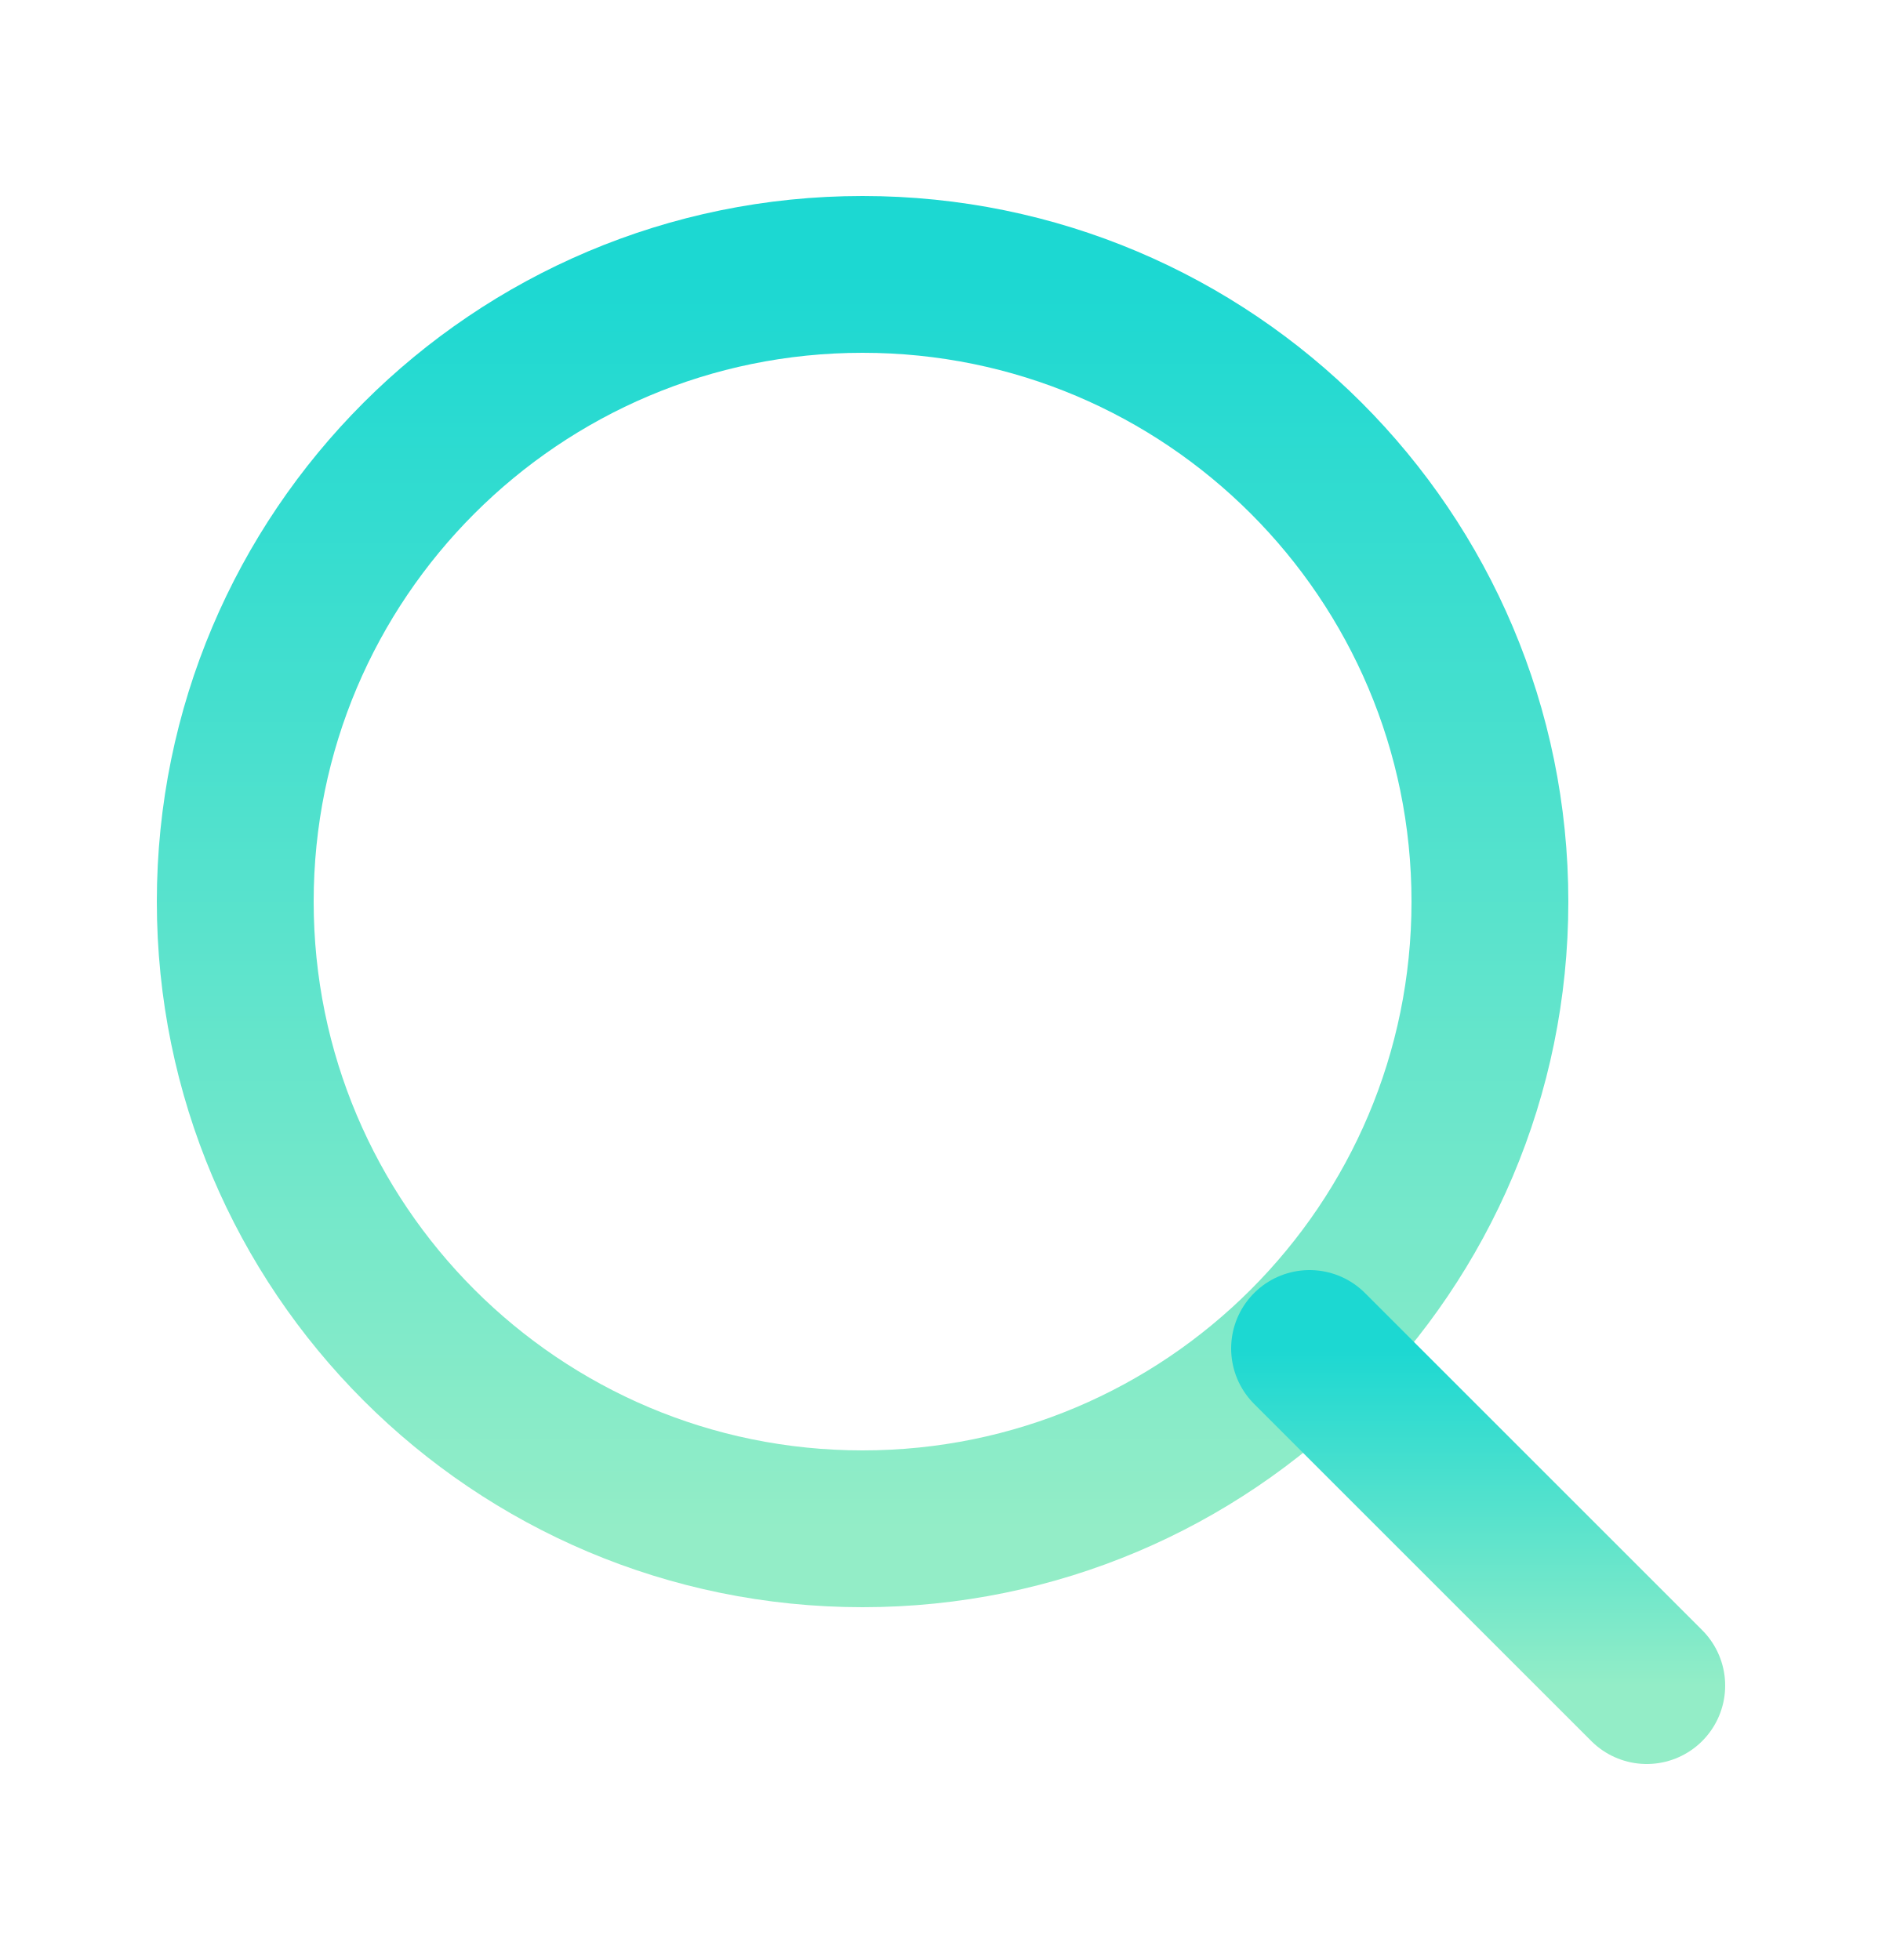
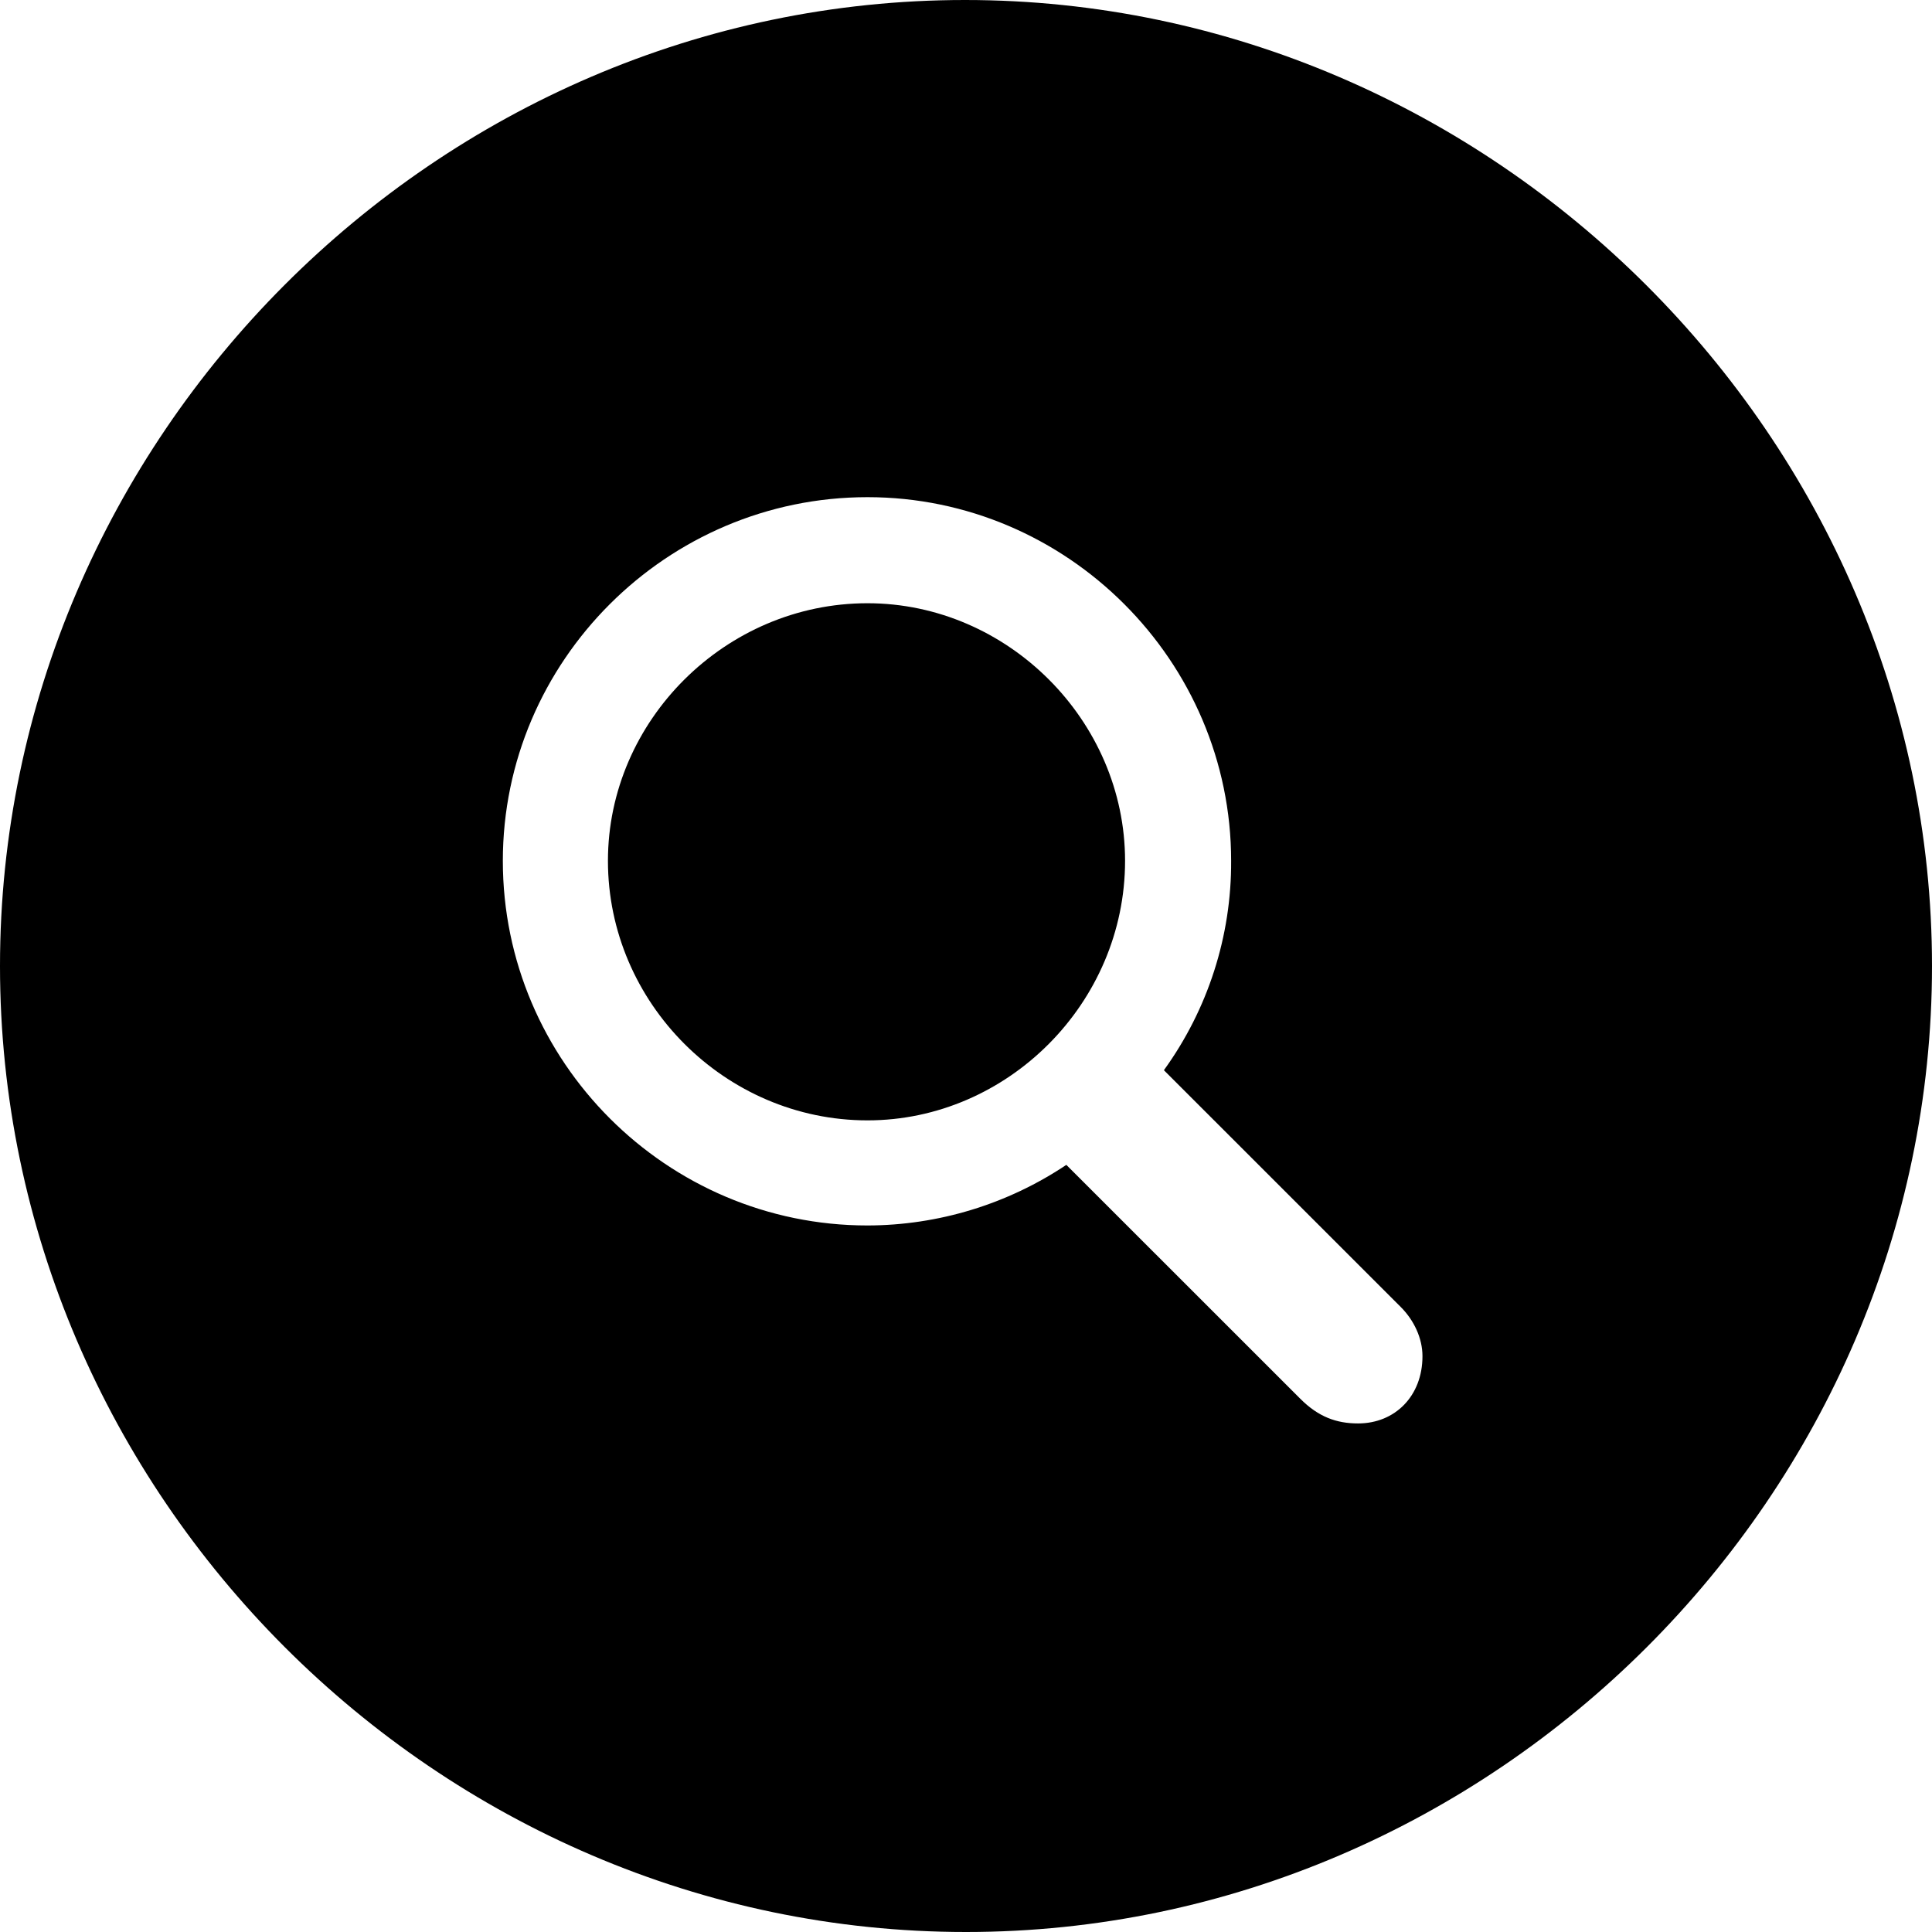
- <svg xmlns="http://www.w3.org/2000/svg" width="24" height="25" viewBox="0 0 24 25" fill="none">
-   <g id="search">
-     <path id="Vector" d="M11 19.5C15.418 19.5 19 15.918 19 11.5C19 7.082 15.418 3.5 11 3.5C6.582 3.5 3 7.082 3 11.5C3 15.918 6.582 19.5 11 19.5Z" stroke="url(#paint0_linear_251_3003)" stroke-width="2" stroke-linecap="round" stroke-linejoin="round" />
-     <path id="Vector_2" d="M21 21.5L16.7 17.2" stroke="url(#paint1_linear_251_3003)" stroke-width="2" stroke-linecap="round" stroke-linejoin="round" />
-   </g>
-   <defs>
-     <linearGradient id="paint0_linear_251_3003" x1="11.08" y1="3.5" x2="11.08" y2="19.5" gradientUnits="userSpaceOnUse">
-       <stop stop-color="#1CD8D2" />
-       <stop offset="1" stop-color="#93EDC7" />
-     </linearGradient>
-     <linearGradient id="paint1_linear_251_3003" x1="18.872" y1="17.2" x2="18.872" y2="21.5" gradientUnits="userSpaceOnUse">
-       <stop stop-color="#1CD8D2" />
-       <stop offset="1" stop-color="#93EDC7" />
-     </linearGradient>
-   </defs>
+ <svg xmlns="http://www.w3.org/2000/svg" width="30" height="30" viewBox="0 0 30 30" fill="none">
+   <path id="Vector" d="M15 30C23.191 30 30 23.206 30 15C30 6.809 23.176 0 14.985 0C6.779 0 0 6.809 0 15C0 23.206 6.794 30 15 30ZM7.808 13.367C7.808 10.265 10.353 7.72 13.47 7.72C16.573 7.72 19.117 10.265 19.117 13.367C19.123 14.534 18.757 15.672 18.073 16.618L21.75 20.294C21.956 20.5 22.088 20.779 22.088 21.059C22.088 21.677 21.662 22.103 21.088 22.103C20.75 22.103 20.471 22 20.191 21.72L16.558 18.088C15.644 18.699 14.57 19.027 13.47 19.029C10.353 19.029 7.808 16.485 7.808 13.367ZM9.44 13.367C9.44 15.573 11.264 17.397 13.47 17.397C15.647 17.397 17.47 15.573 17.47 13.367C17.47 11.191 15.647 9.367 13.47 9.367C11.264 9.367 9.44 11.191 9.44 13.367Z" fill="black" />
</svg>
